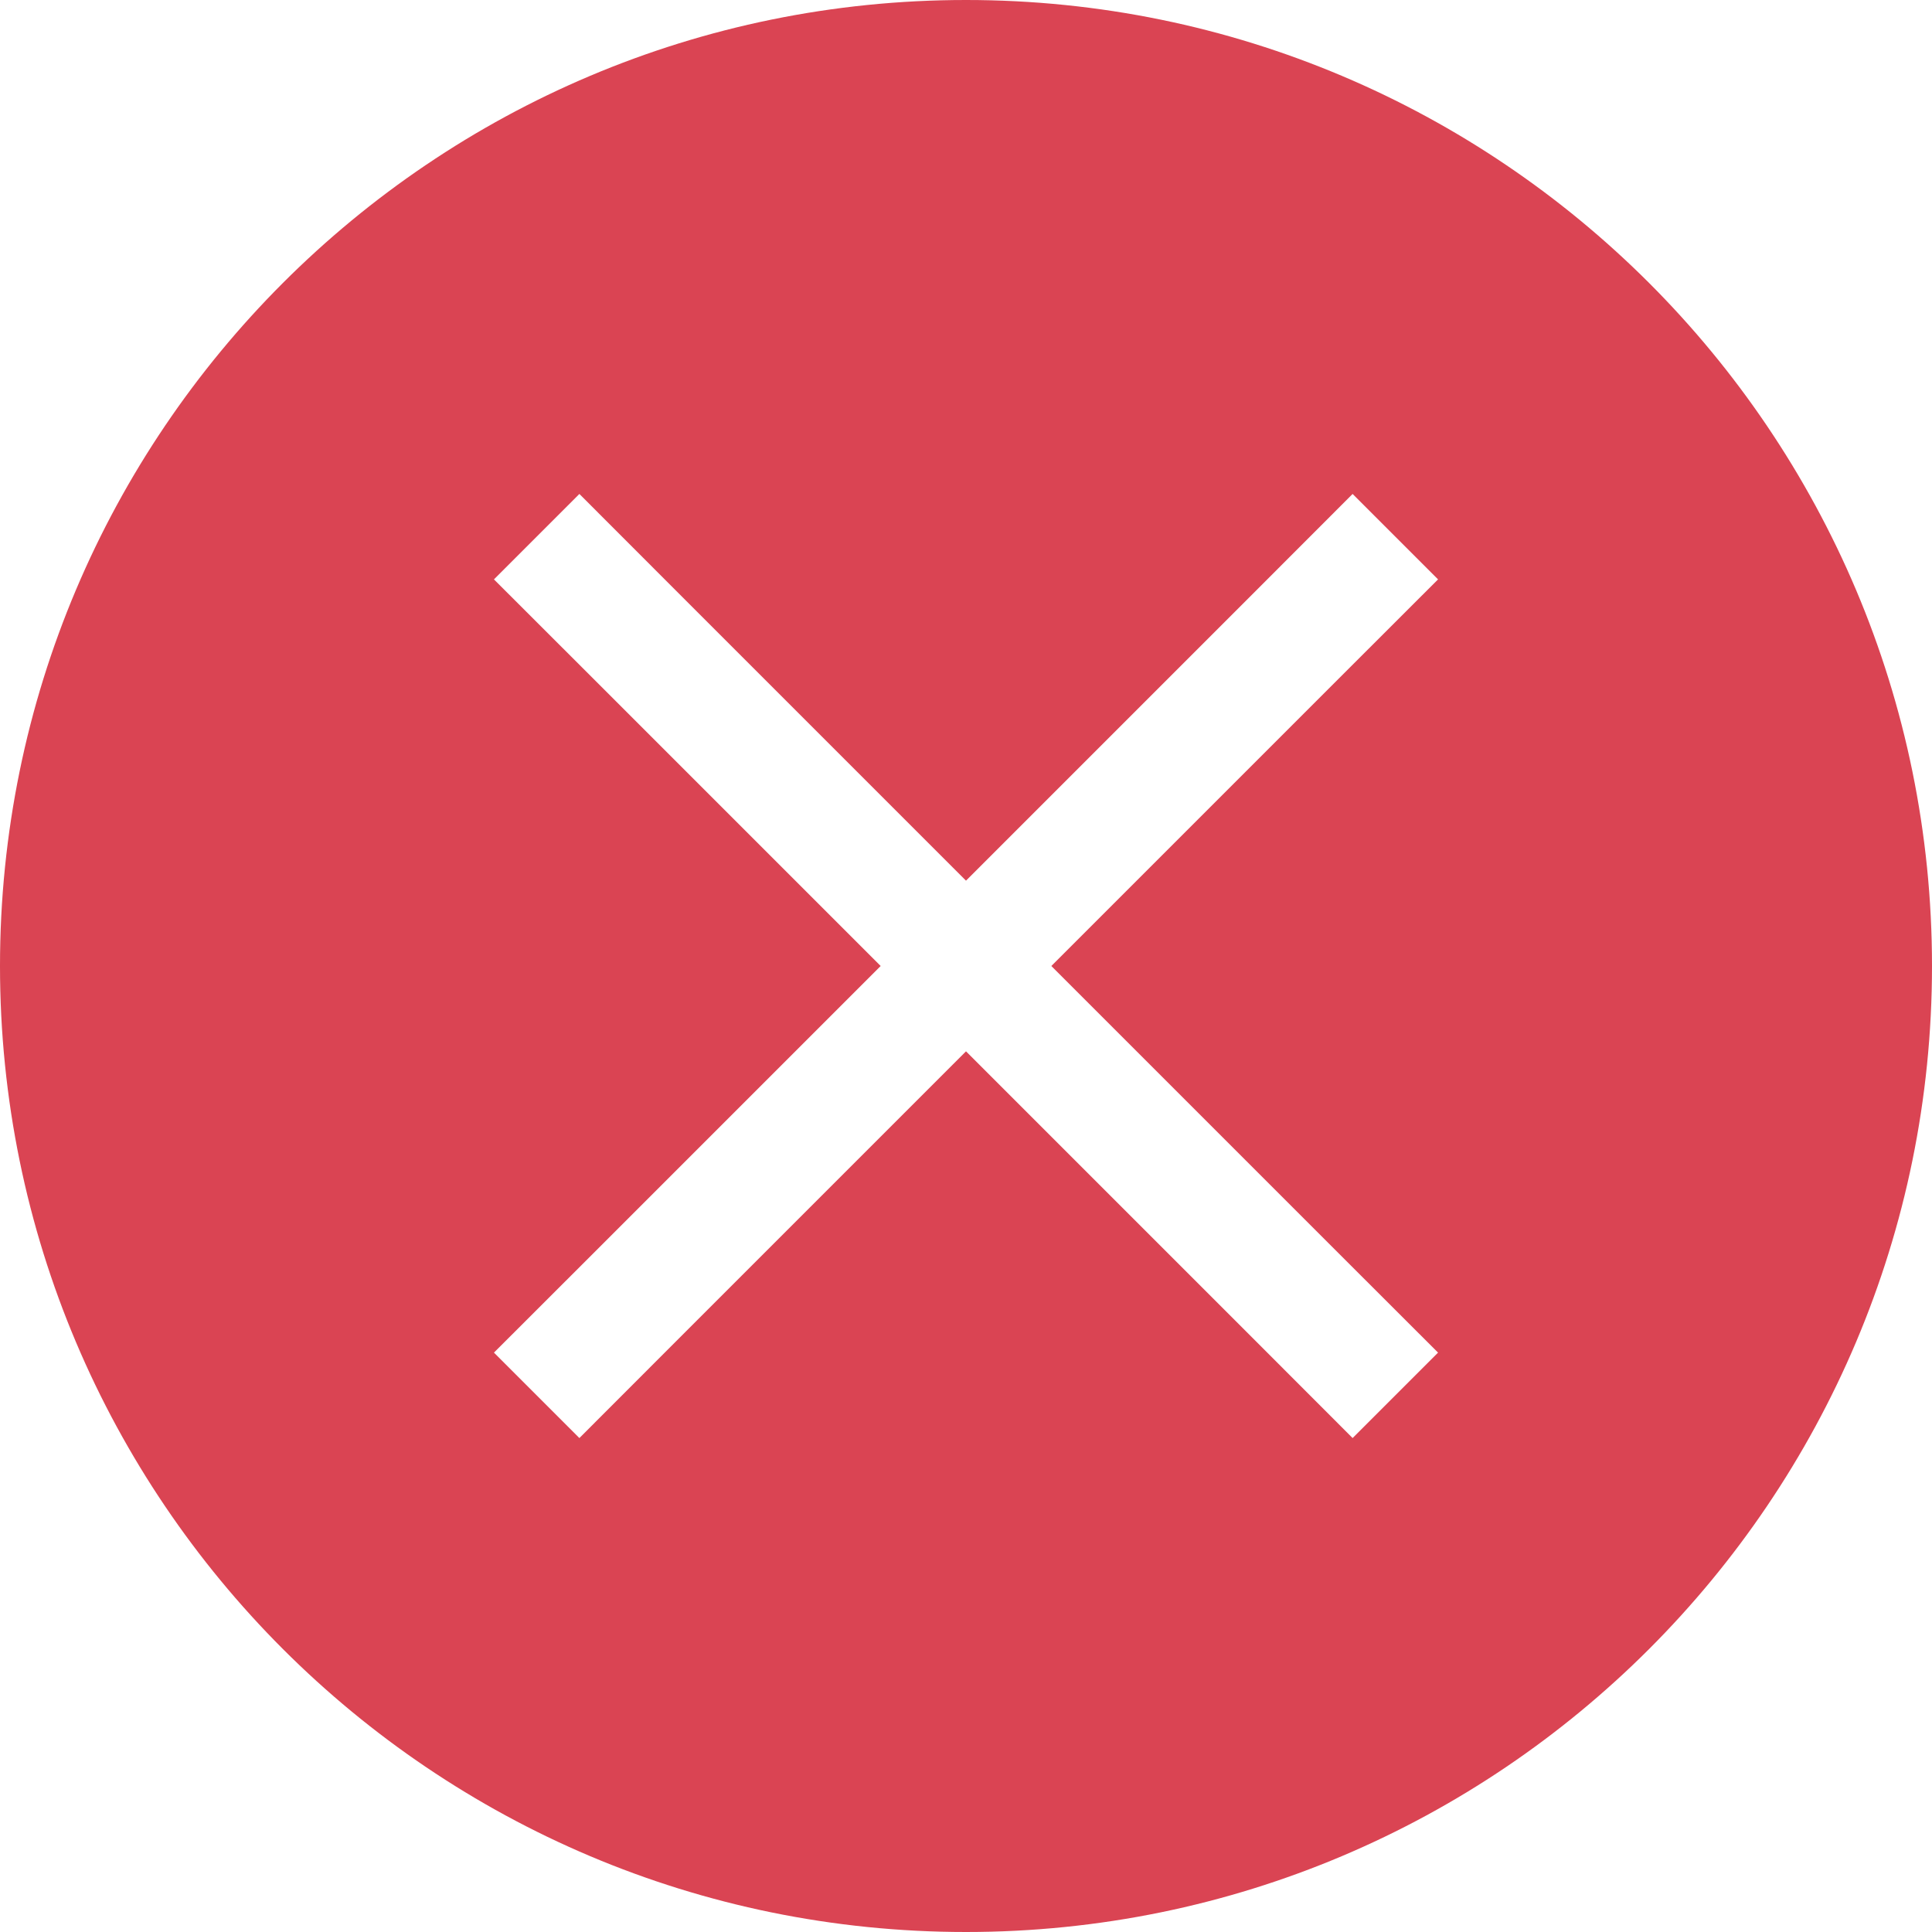
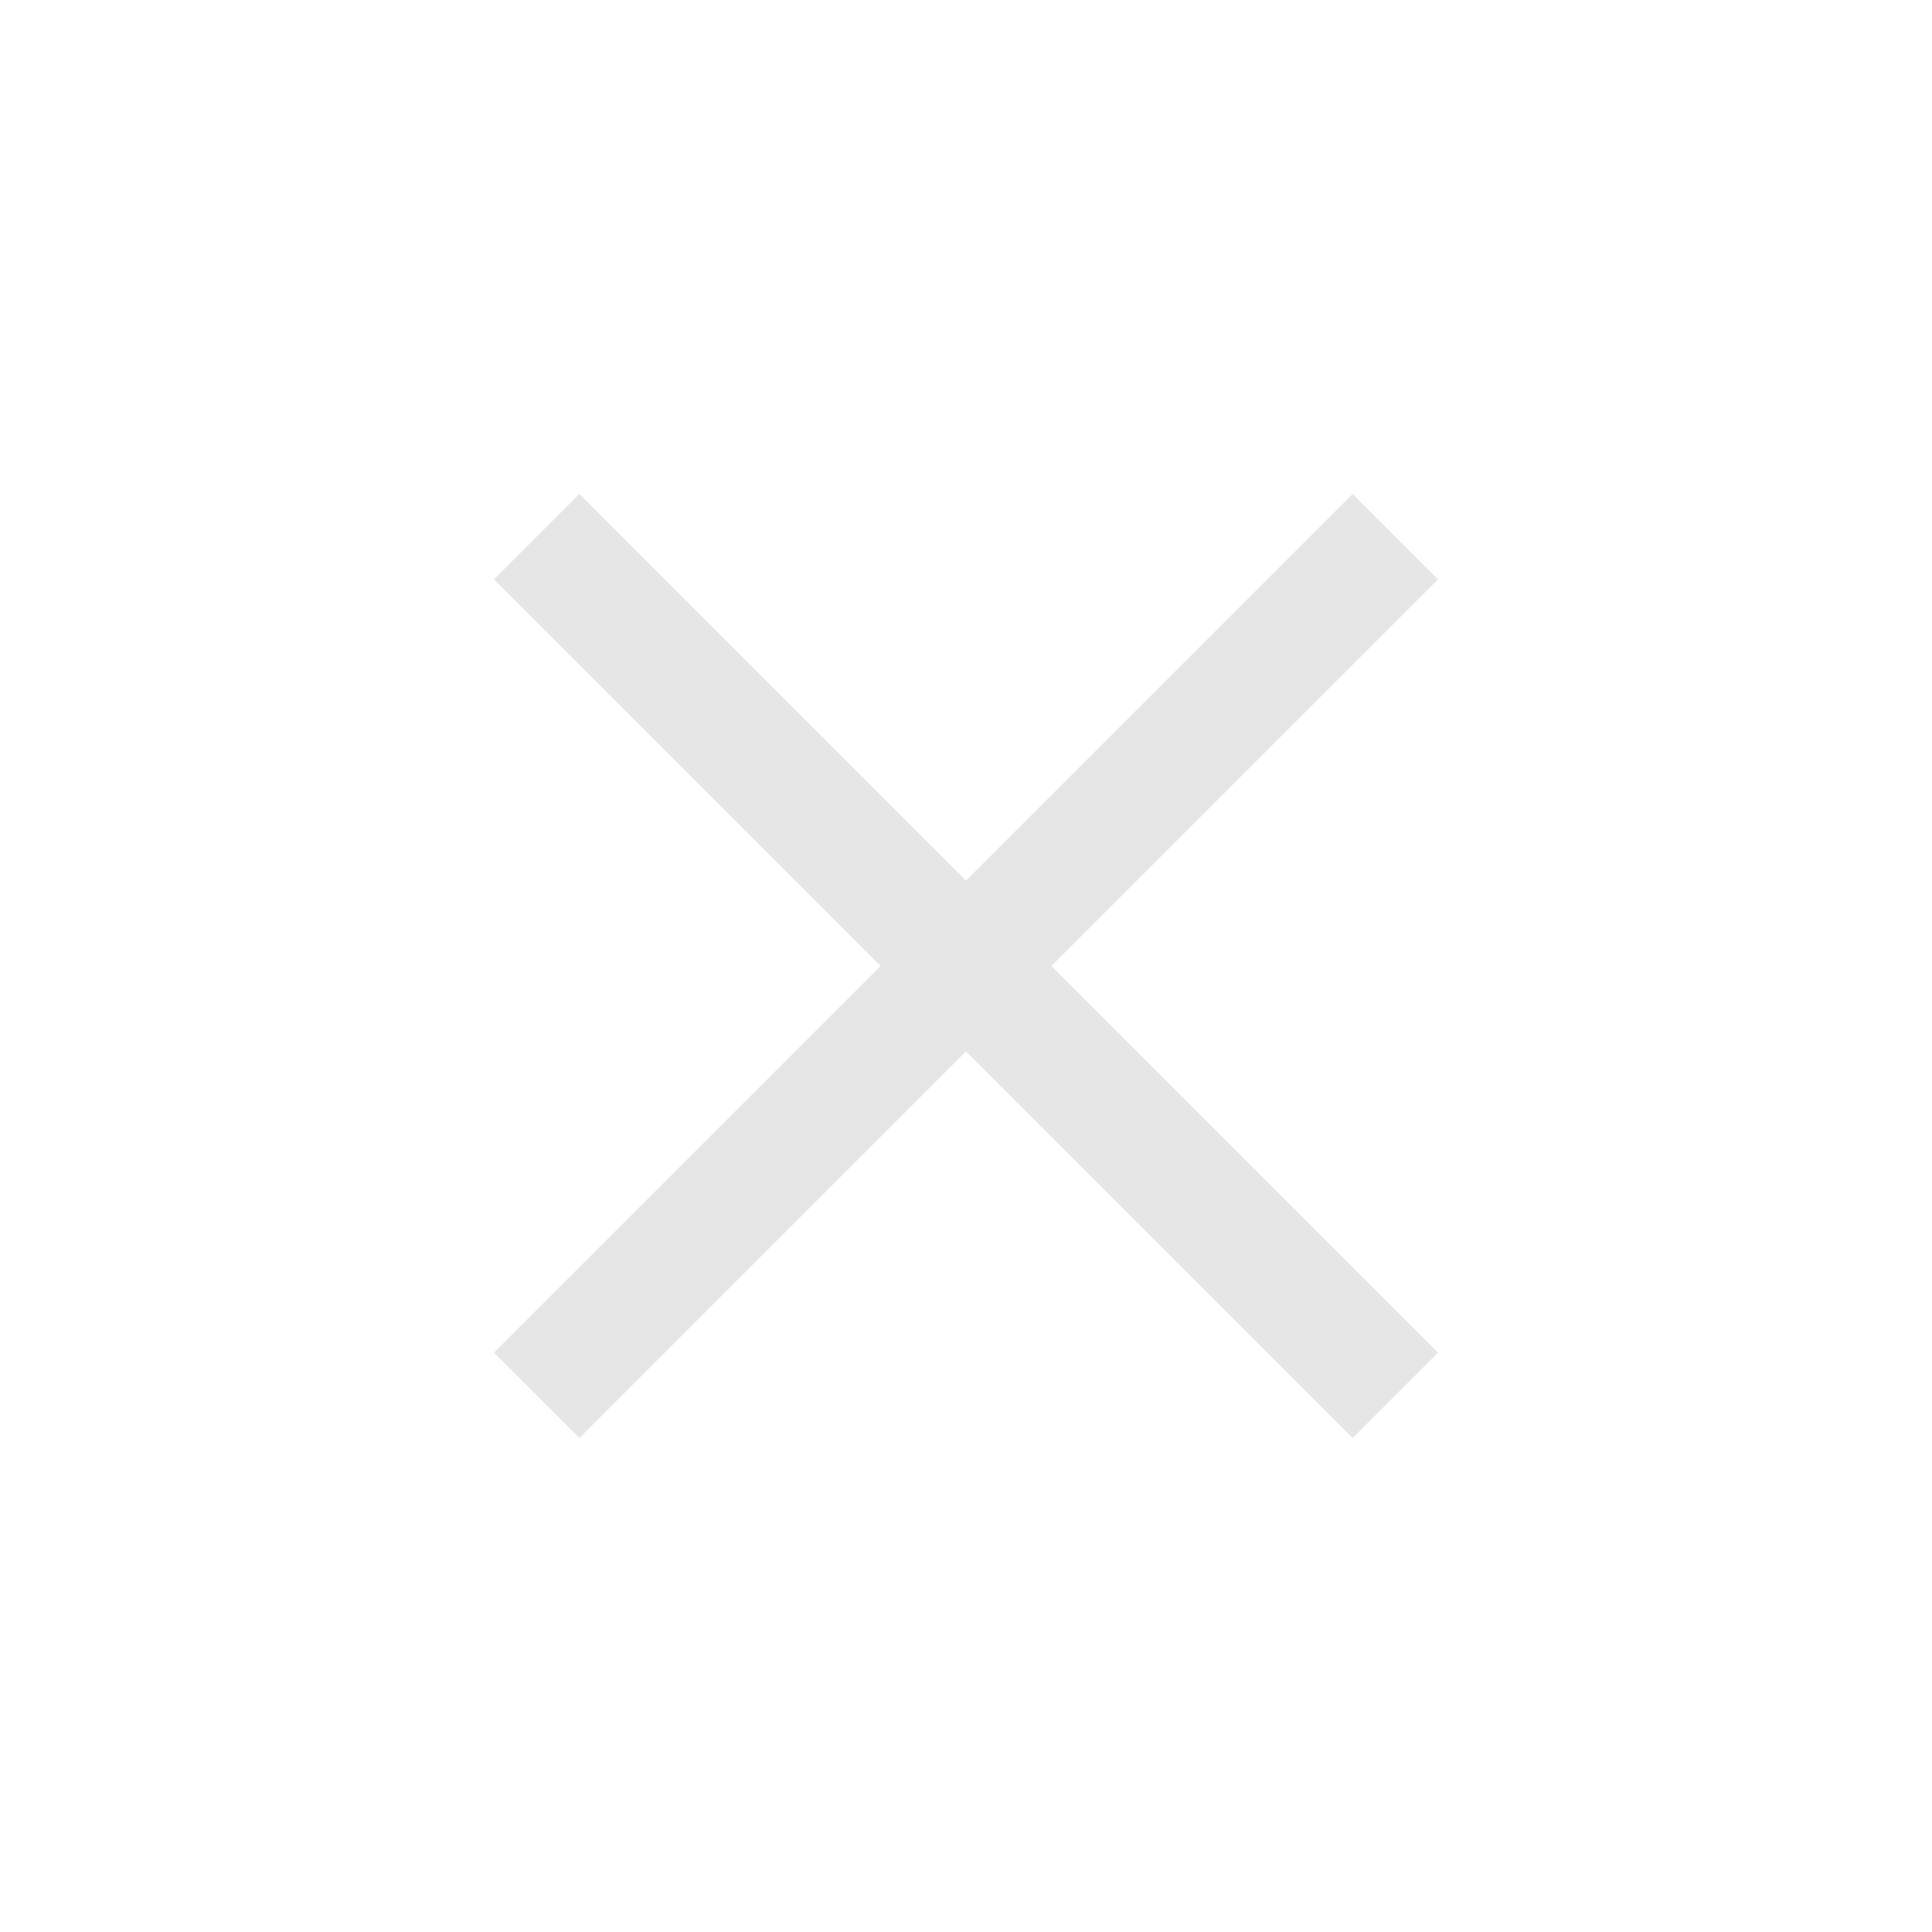
<svg xmlns="http://www.w3.org/2000/svg" viewBox="0 0 18 18" version="1.1" id="svg6" xml:space="preserve" width="18" height="18">
  <defs id="defs3051">
    <style type="text/css" id="current-color-scheme">
      .ColorScheme-Text {
        color:#eff0f1;
      }
      .ColorScheme-NegativeText {
        color:#da4453;
      }
      </style>
+     <style type="text/css" id="current-color-scheme-53">
+       .ColorScheme-Text {
+         color:#eff0f1;
+       }
+       .ColorScheme-NegativeText {
+         color:#da4453;
+       }
+       </style>
    <style type="text/css" id="current-color-scheme-5">
+       .ColorScheme-Text {
+         color:#eff0f1;
+       }
+       .ColorScheme-NegativeText {
+         color:#da4453;
+       }
+       </style>
+     <style type="text/css" id="current-color-scheme-0">
+       .ColorScheme-Text {
+         color:#eff0f1;
+       }
+       .ColorScheme-NegativeText {
+         color:#da4453;
+       }
+       </style>
+     <style type="text/css" id="current-color-scheme-5-6">
      .ColorScheme-Text {
        color:#eff0f1;
      }
      .ColorScheme-NegativeText {
        color:#da4453;
      }
      </style>
    <style type="text/css" id="current-color-scheme-36-3">
      .ColorScheme-Text {
        color:#eff0f1;
      }
      .ColorScheme-NegativeText {
        color:#da4453;
      }
      </style>
  </defs>
  <style type="text/css" id="current-color-scheme-3">
        .ColorScheme-Text {
            color:#eff0f1;
        }
    </style>
+   <style type="text/css" id="current-color-scheme-3-5">
+         .ColorScheme-Text {
+             color:#eff0f1;
+         }
+     </style>
  <style type="text/css" id="current-color-scheme-3-3">
        .ColorScheme-Text {
            color:#eff0f1;
        }
    </style>
-   <path id="path343" style="fill:#da4453;fill-opacity:1;stroke-width:0.562;stroke-linecap:round;stroke-linejoin:round;paint-order:markers stroke fill" d="M 9 0 A 9 9 0 0 0 0 9 A 9 9 0 0 0 9 18 A 9 9 0 0 0 18 9 A 9 9 0 0 0 9 0 z M 5.398 4.602 L 6.42 5.625 L 9 8.205 L 11.58 5.625 L 12.602 4.602 L 13.398 5.398 L 12.375 6.42 L 9.795 9 L 12.375 11.58 L 13.398 12.602 L 12.602 13.398 L 11.58 12.375 L 9 9.795 L 6.42 12.375 L 5.398 13.398 L 4.602 12.602 L 5.625 11.58 L 8.205 9 L 5.625 6.42 L 4.602 5.398 L 5.398 4.602 z " />
+   <path id="rect232" style="fill:#e6e6e6" d="M 5.398 4.602 L 4.602 5.398 L 5.625 6.42 L 8.205 9 L 5.625 11.58 L 4.602 12.602 L 5.398 13.398 L 6.42 12.375 L 9 9.795 L 11.58 12.375 L 12.602 13.398 L 13.398 12.602 L 12.375 11.58 L 9.795 9 L 12.375 6.42 L 13.398 5.398 L 12.602 4.602 L 11.58 5.625 L 9 8.205 L 6.42 5.625 L 5.398 4.602 z " />
  <style type="text/css" id="current-color-scheme-36">
+         .ColorScheme-Text {
+             color:#eff0f1;
+         }
+     </style>
+   <style type="text/css" id="current-color-scheme-3-2">
+         .ColorScheme-Text {
+             color:#eff0f1;
+         }
+     </style>
+   <style type="text/css" id="current-color-scheme-3-3-6">
+         .ColorScheme-Text {
+             color:#eff0f1;
+         }
+     </style>
+   <style type="text/css" id="current-color-scheme-36-1">
        .ColorScheme-Text {
            color:#eff0f1;
        }
    </style>
  <style type="text/css" id="current-color-scheme-6">
        .ColorScheme-Text {
            color:#eff0f1;
        }
    </style>
  <style type="text/css" id="current-color-scheme-3-7">
        .ColorScheme-Text {
            color:#eff0f1;
        }
    </style>
</svg>
